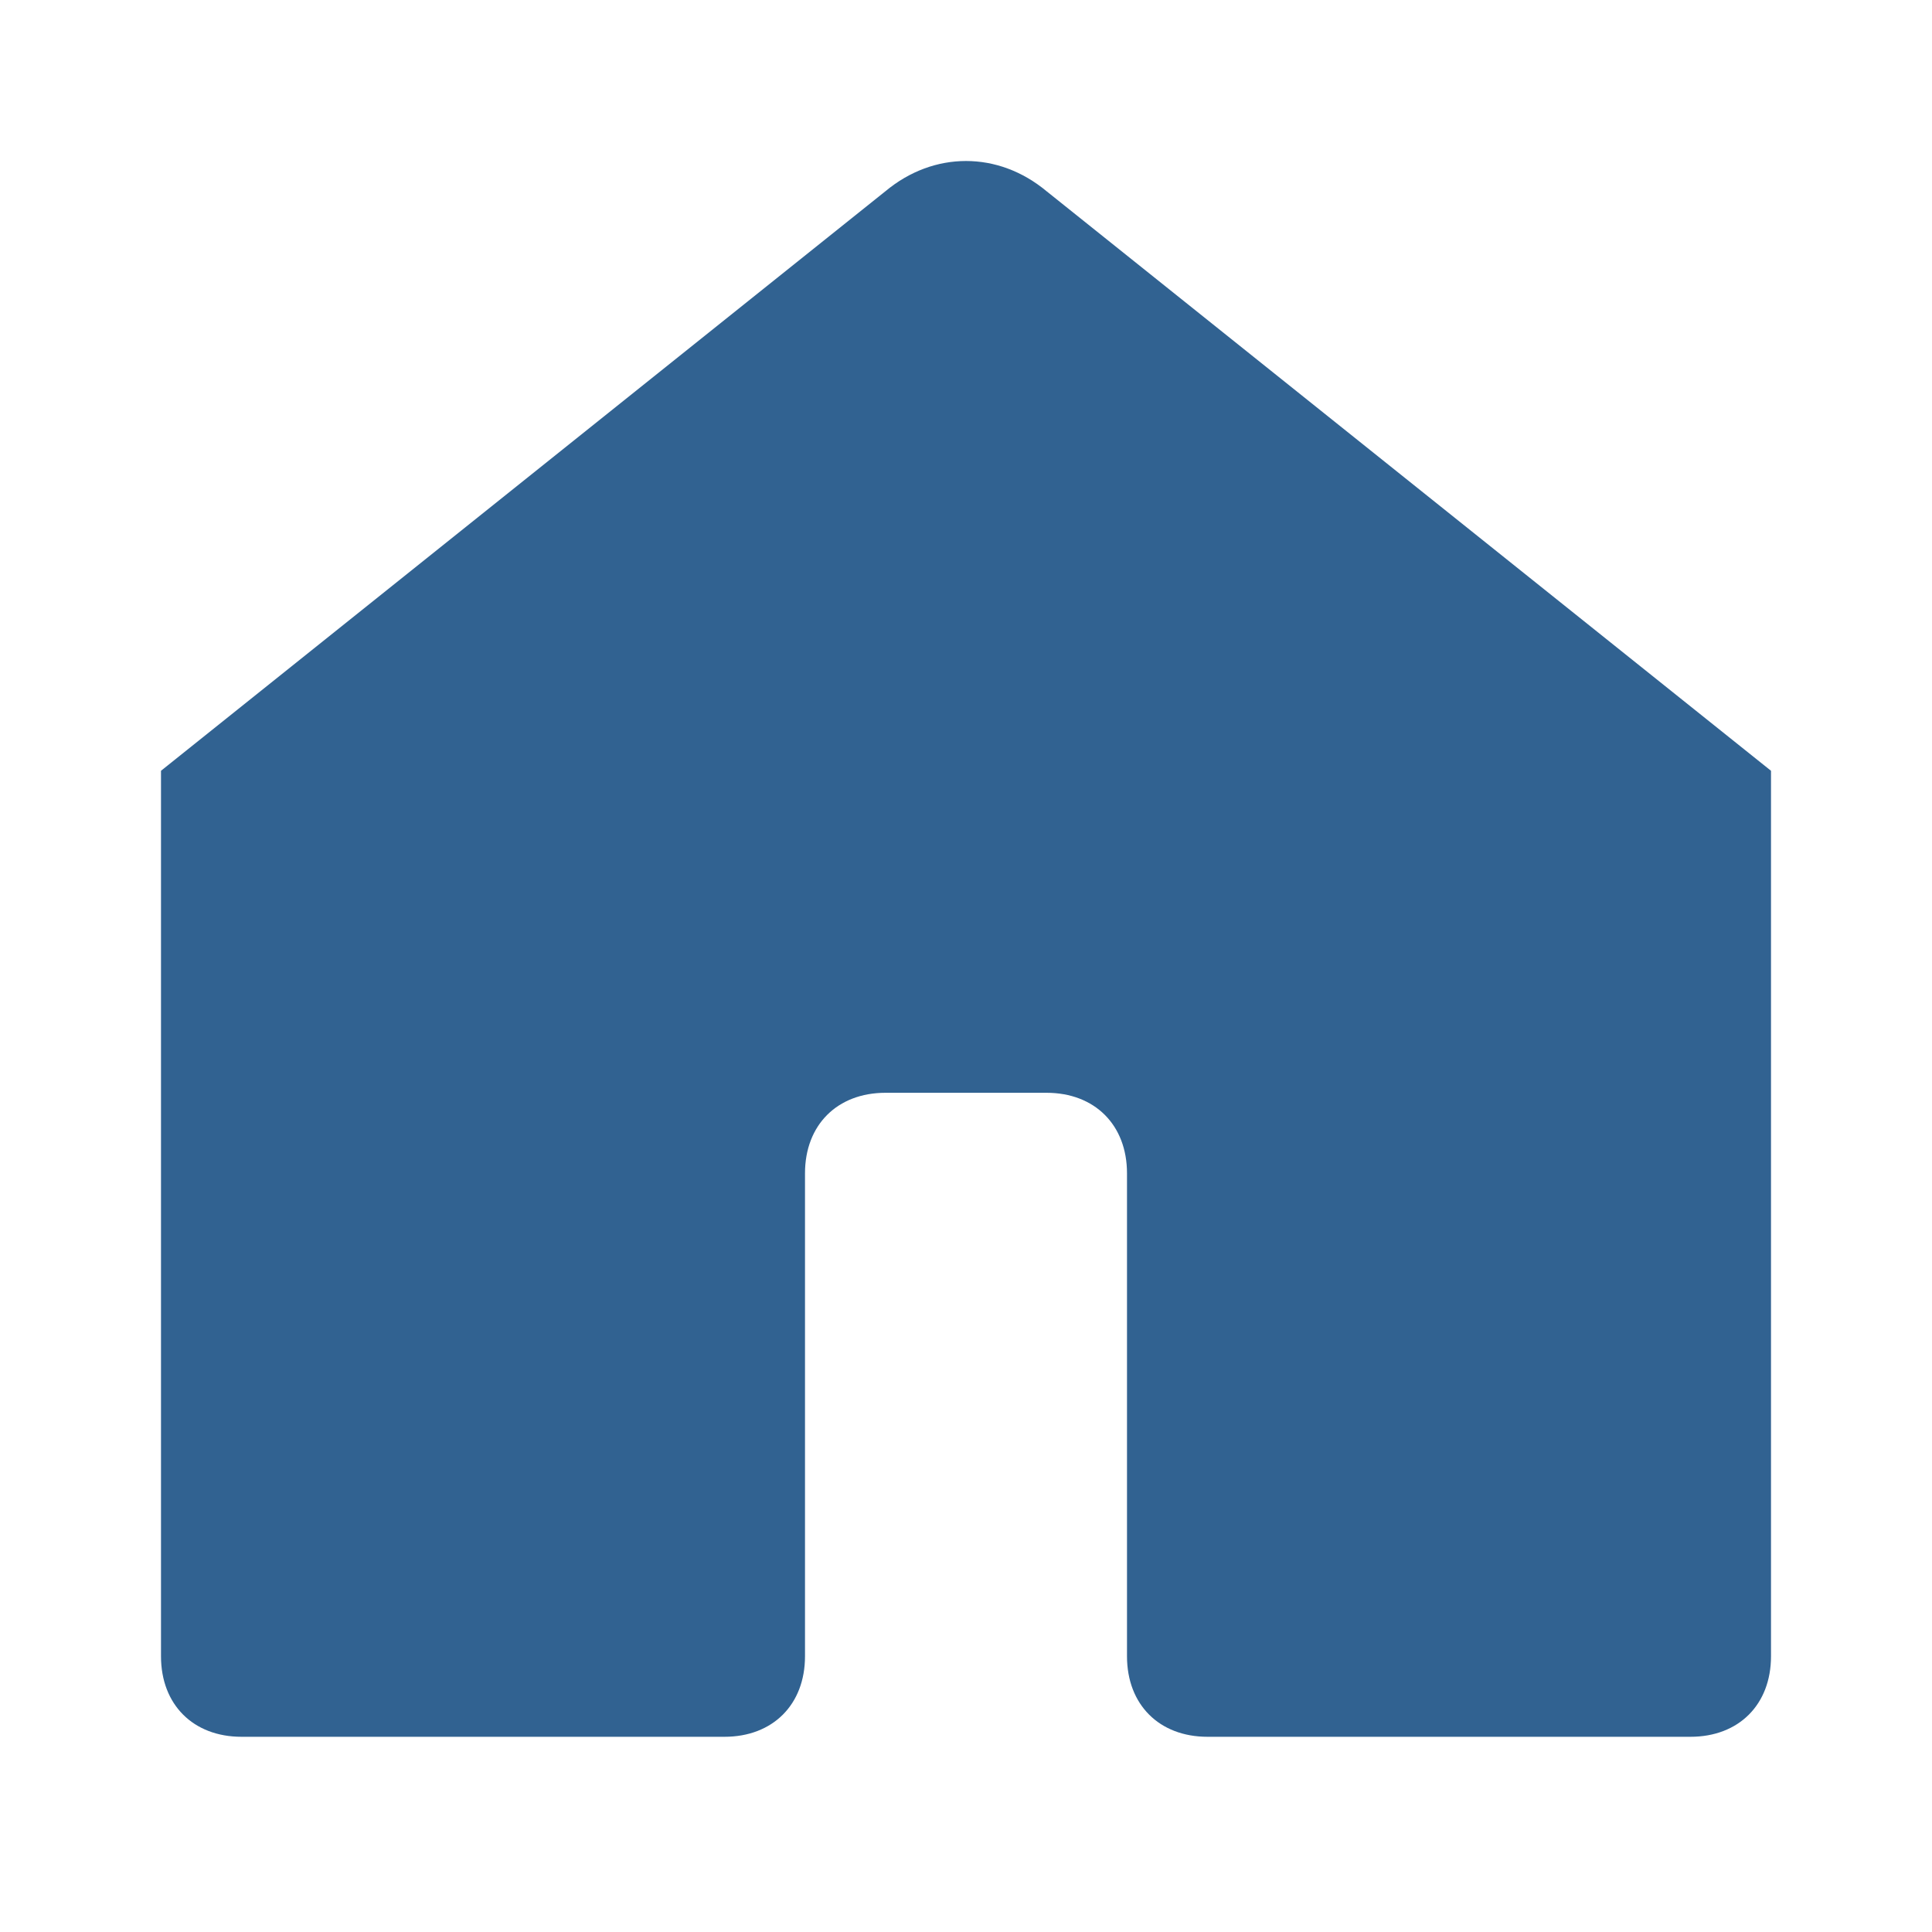
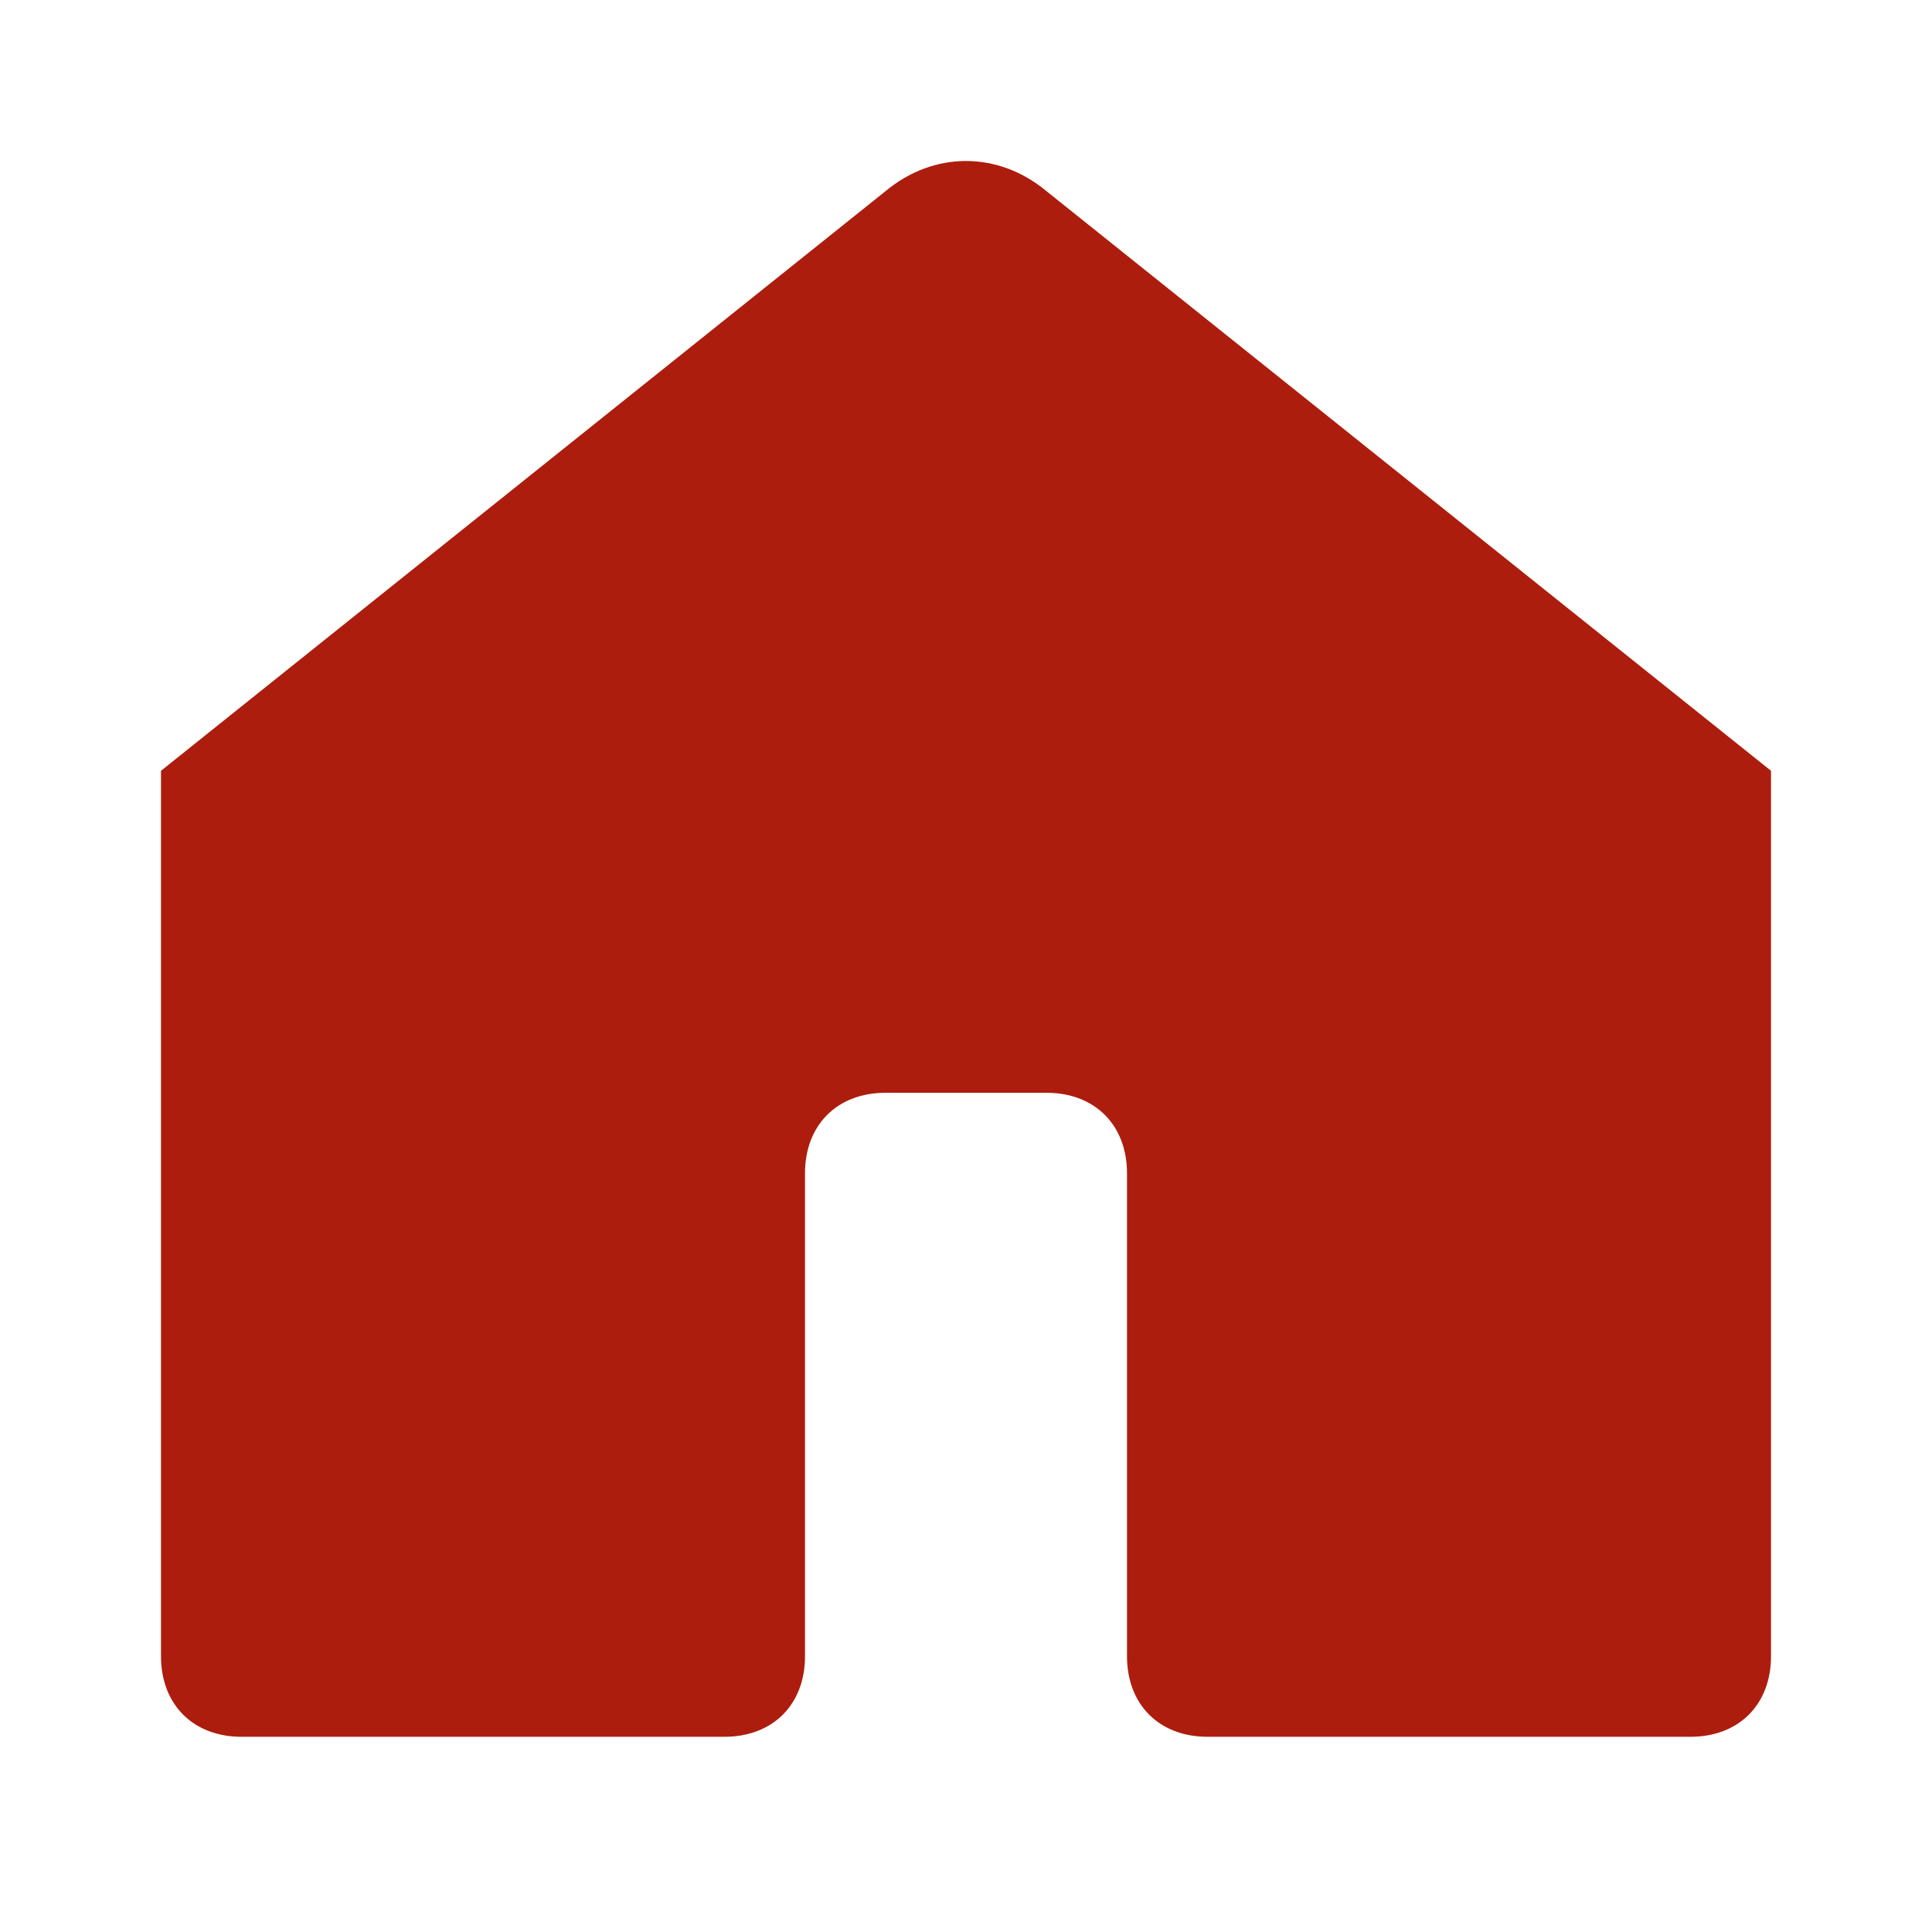
<svg xmlns="http://www.w3.org/2000/svg" width="24" height="24" viewBox="0 0 24 24" fill="none">
-   <path d="M11 2.375L2 9.575V20.575C2 21.175 2.4 21.575 3 21.575H9C9.6 21.575 10 21.175 10 20.575V14.575C10 13.975 10.4 13.575 11 13.575H13C13.6 13.575 14 13.975 14 14.575V20.575C14 21.175 14.4 21.575 15 21.575H21C21.6 21.575 22 21.175 22 20.575V9.575L13 2.375C12.4 1.875 11.6 1.875 11 2.375Z" fill="#316291" />
+   <path d="M11 2.375L2 9.575V20.575C2 21.175 2.4 21.575 3 21.575H9C9.6 21.575 10 21.175 10 20.575V14.575C10 13.975 10.4 13.575 11 13.575H13C13.6 13.575 14 13.975 14 14.575V20.575C14 21.175 14.4 21.575 15 21.575H21C21.6 21.575 22 21.175 22 20.575V9.575L13 2.375C12.4 1.875 11.6 1.875 11 2.375Z" fill="#AD1D0D" />
</svg>
